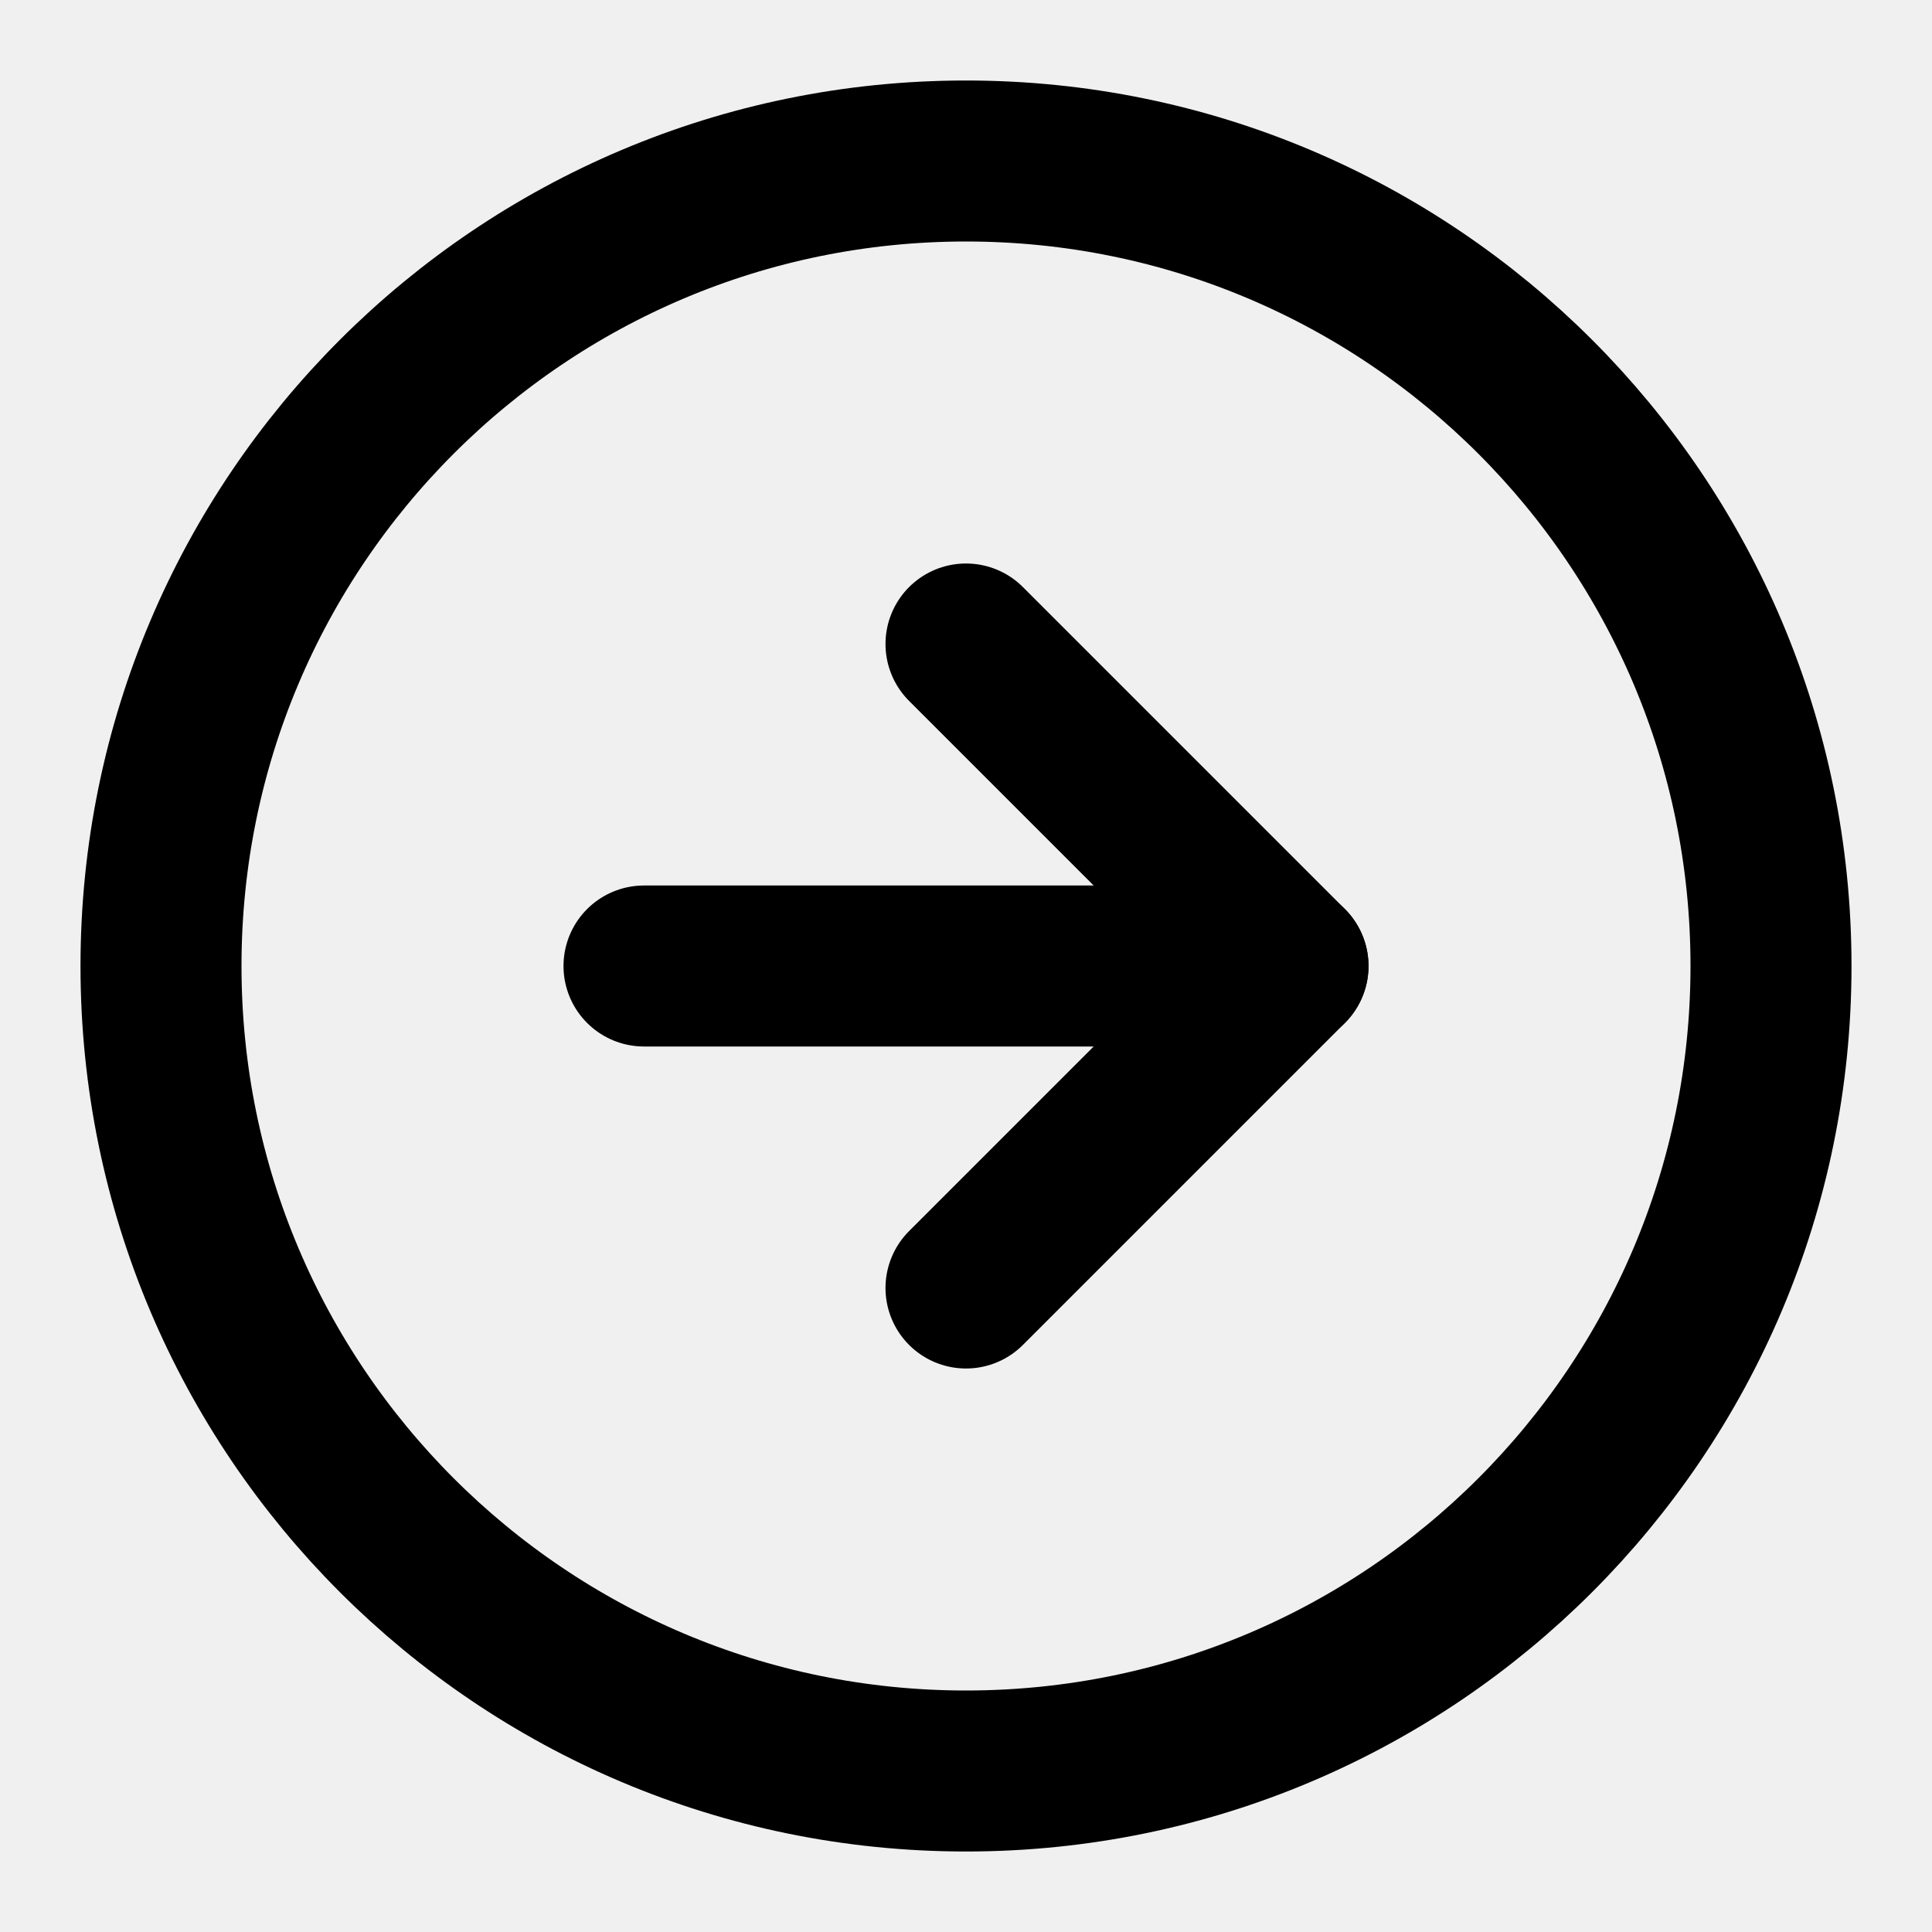
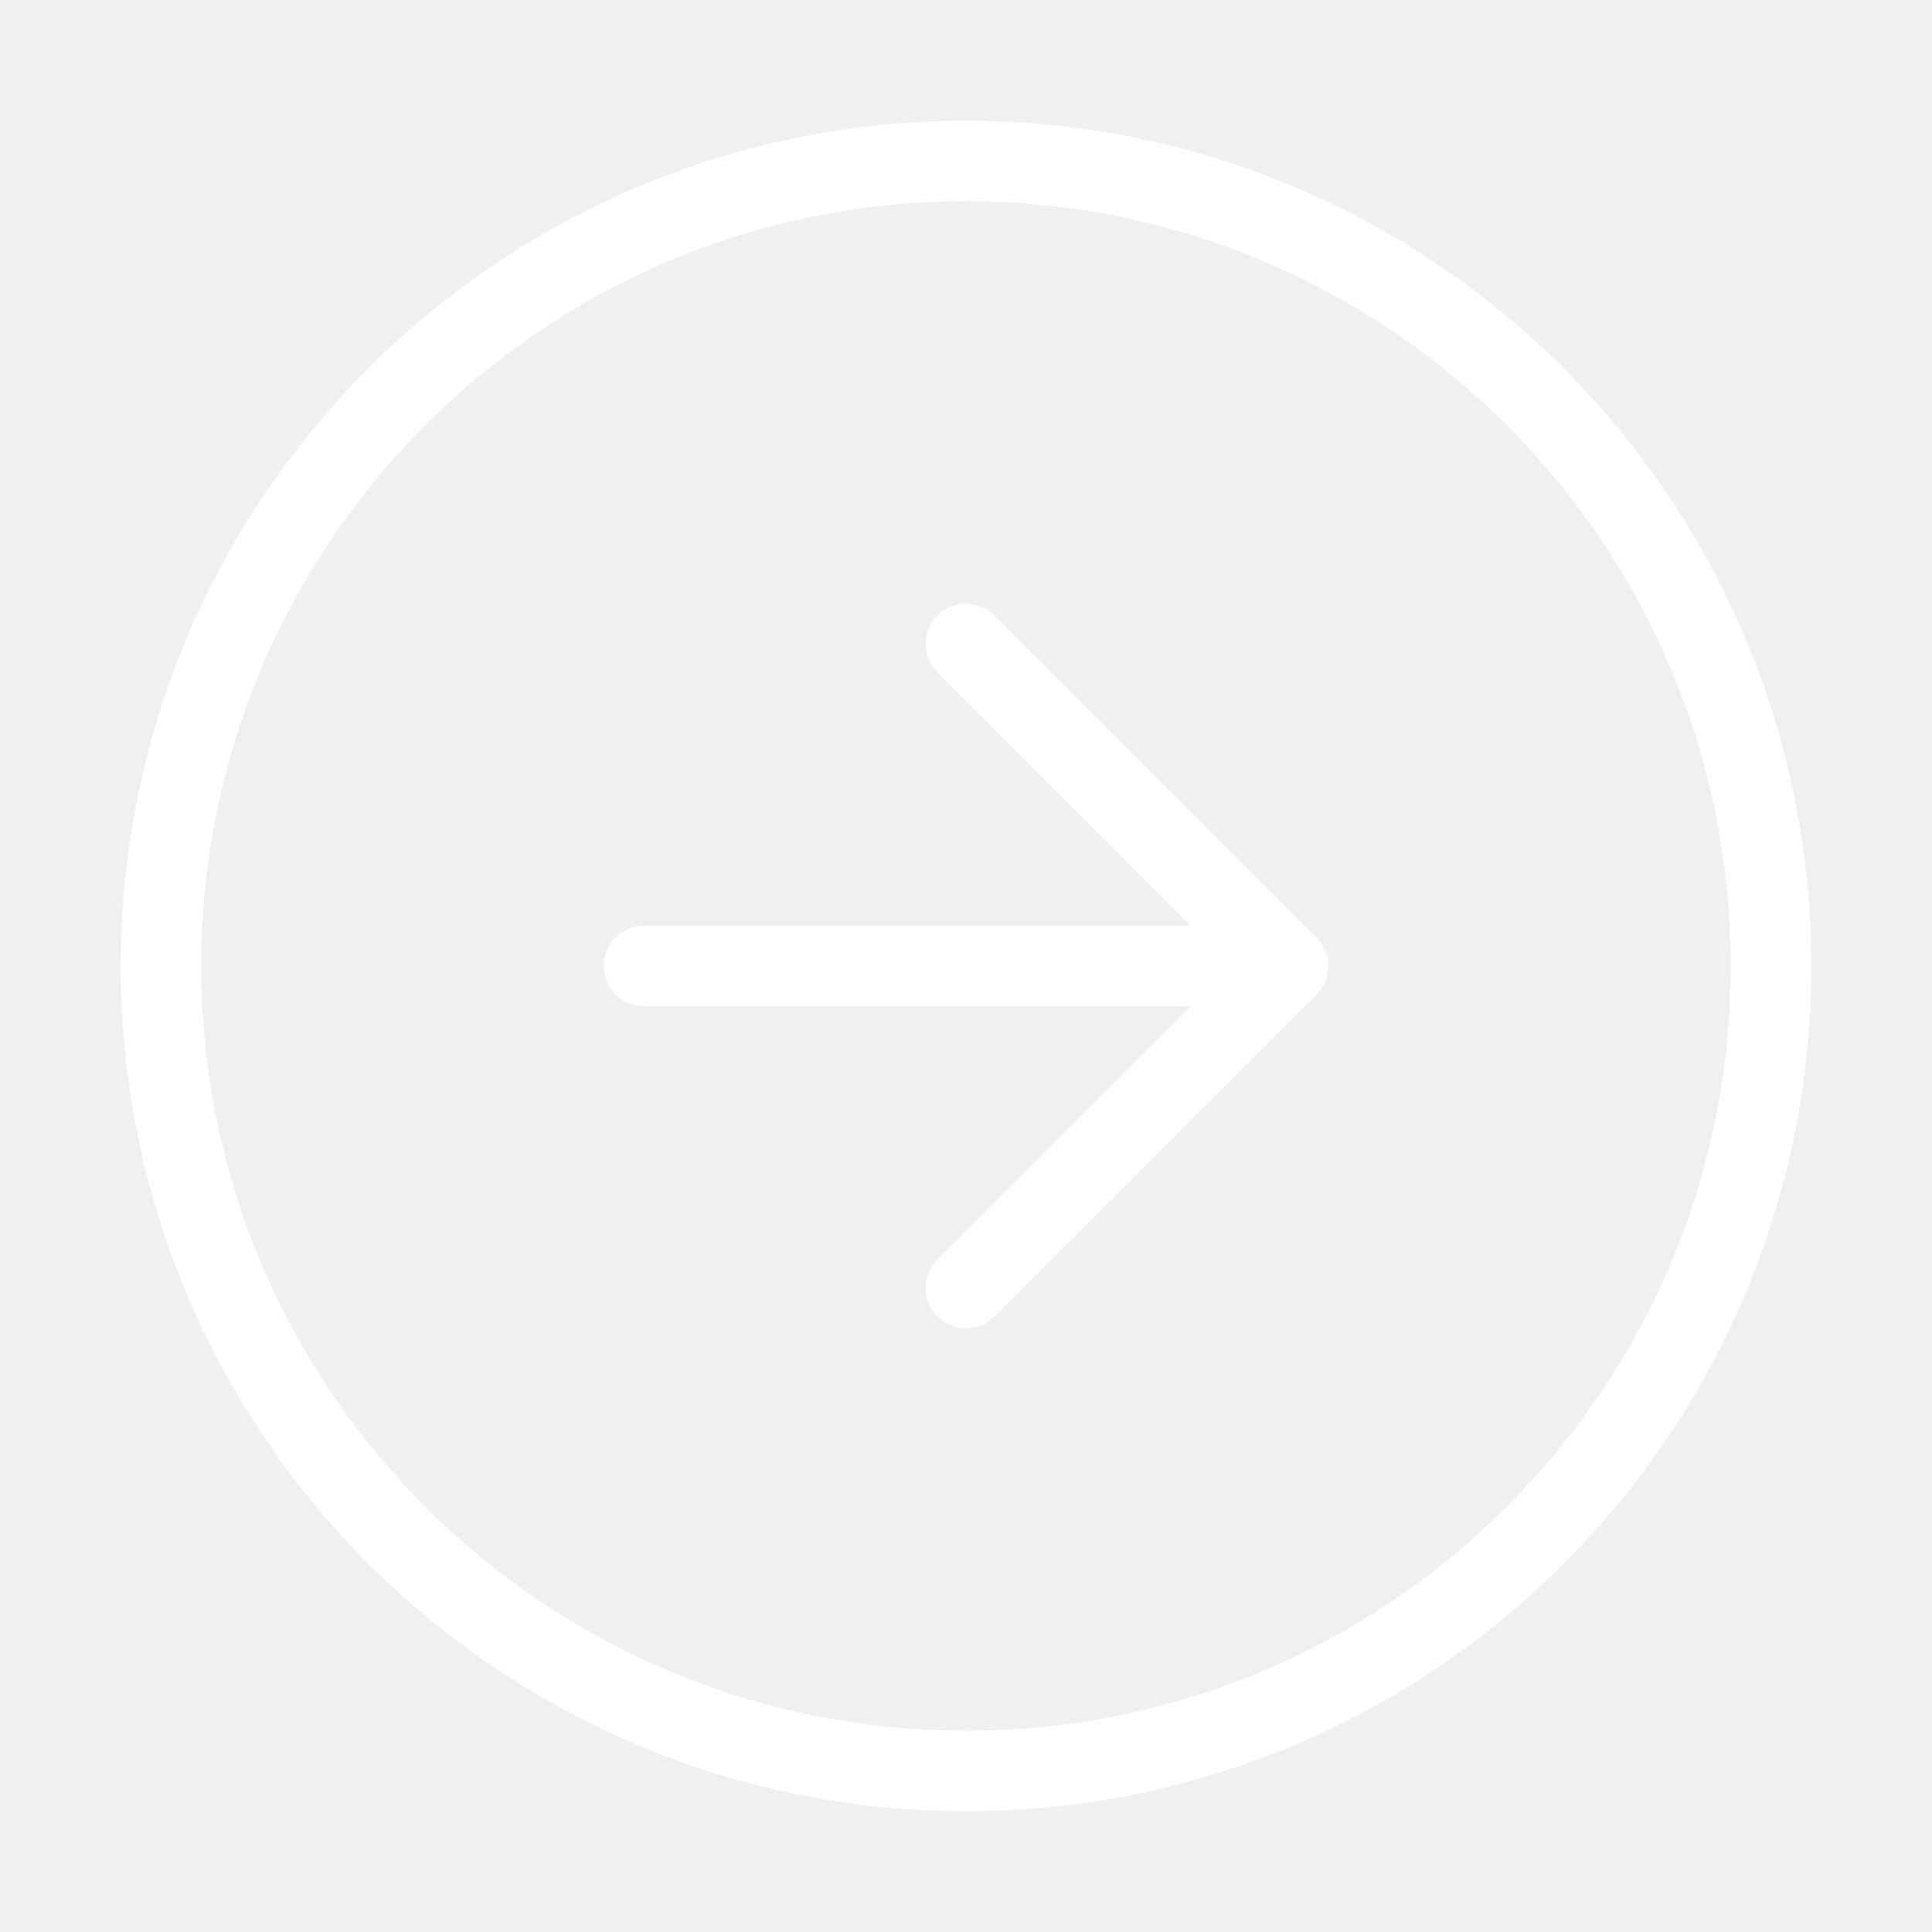
- <svg xmlns="http://www.w3.org/2000/svg" width="24" height="24" viewBox="0 0 24 24" fill="none" stroke="currentColor" stroke-width="2" stroke-linecap="round" stroke-linejoin="round" className="feather feather-arrow-right-circle">
+ <svg xmlns="http://www.w3.org/2000/svg" width="24" height="24" viewBox="0 0 24 24" fill="none" stroke="white" stroke-width="1" stroke-linecap="round" stroke-linejoin="round" className="feather feather-arrow-right-circle">
  <circle cx="12" cy="12" r="10" />
  <polyline points="12 16 16 12 12 8" />
  <line x1="8" y1="12" x2="16" y2="12" />
</svg>
